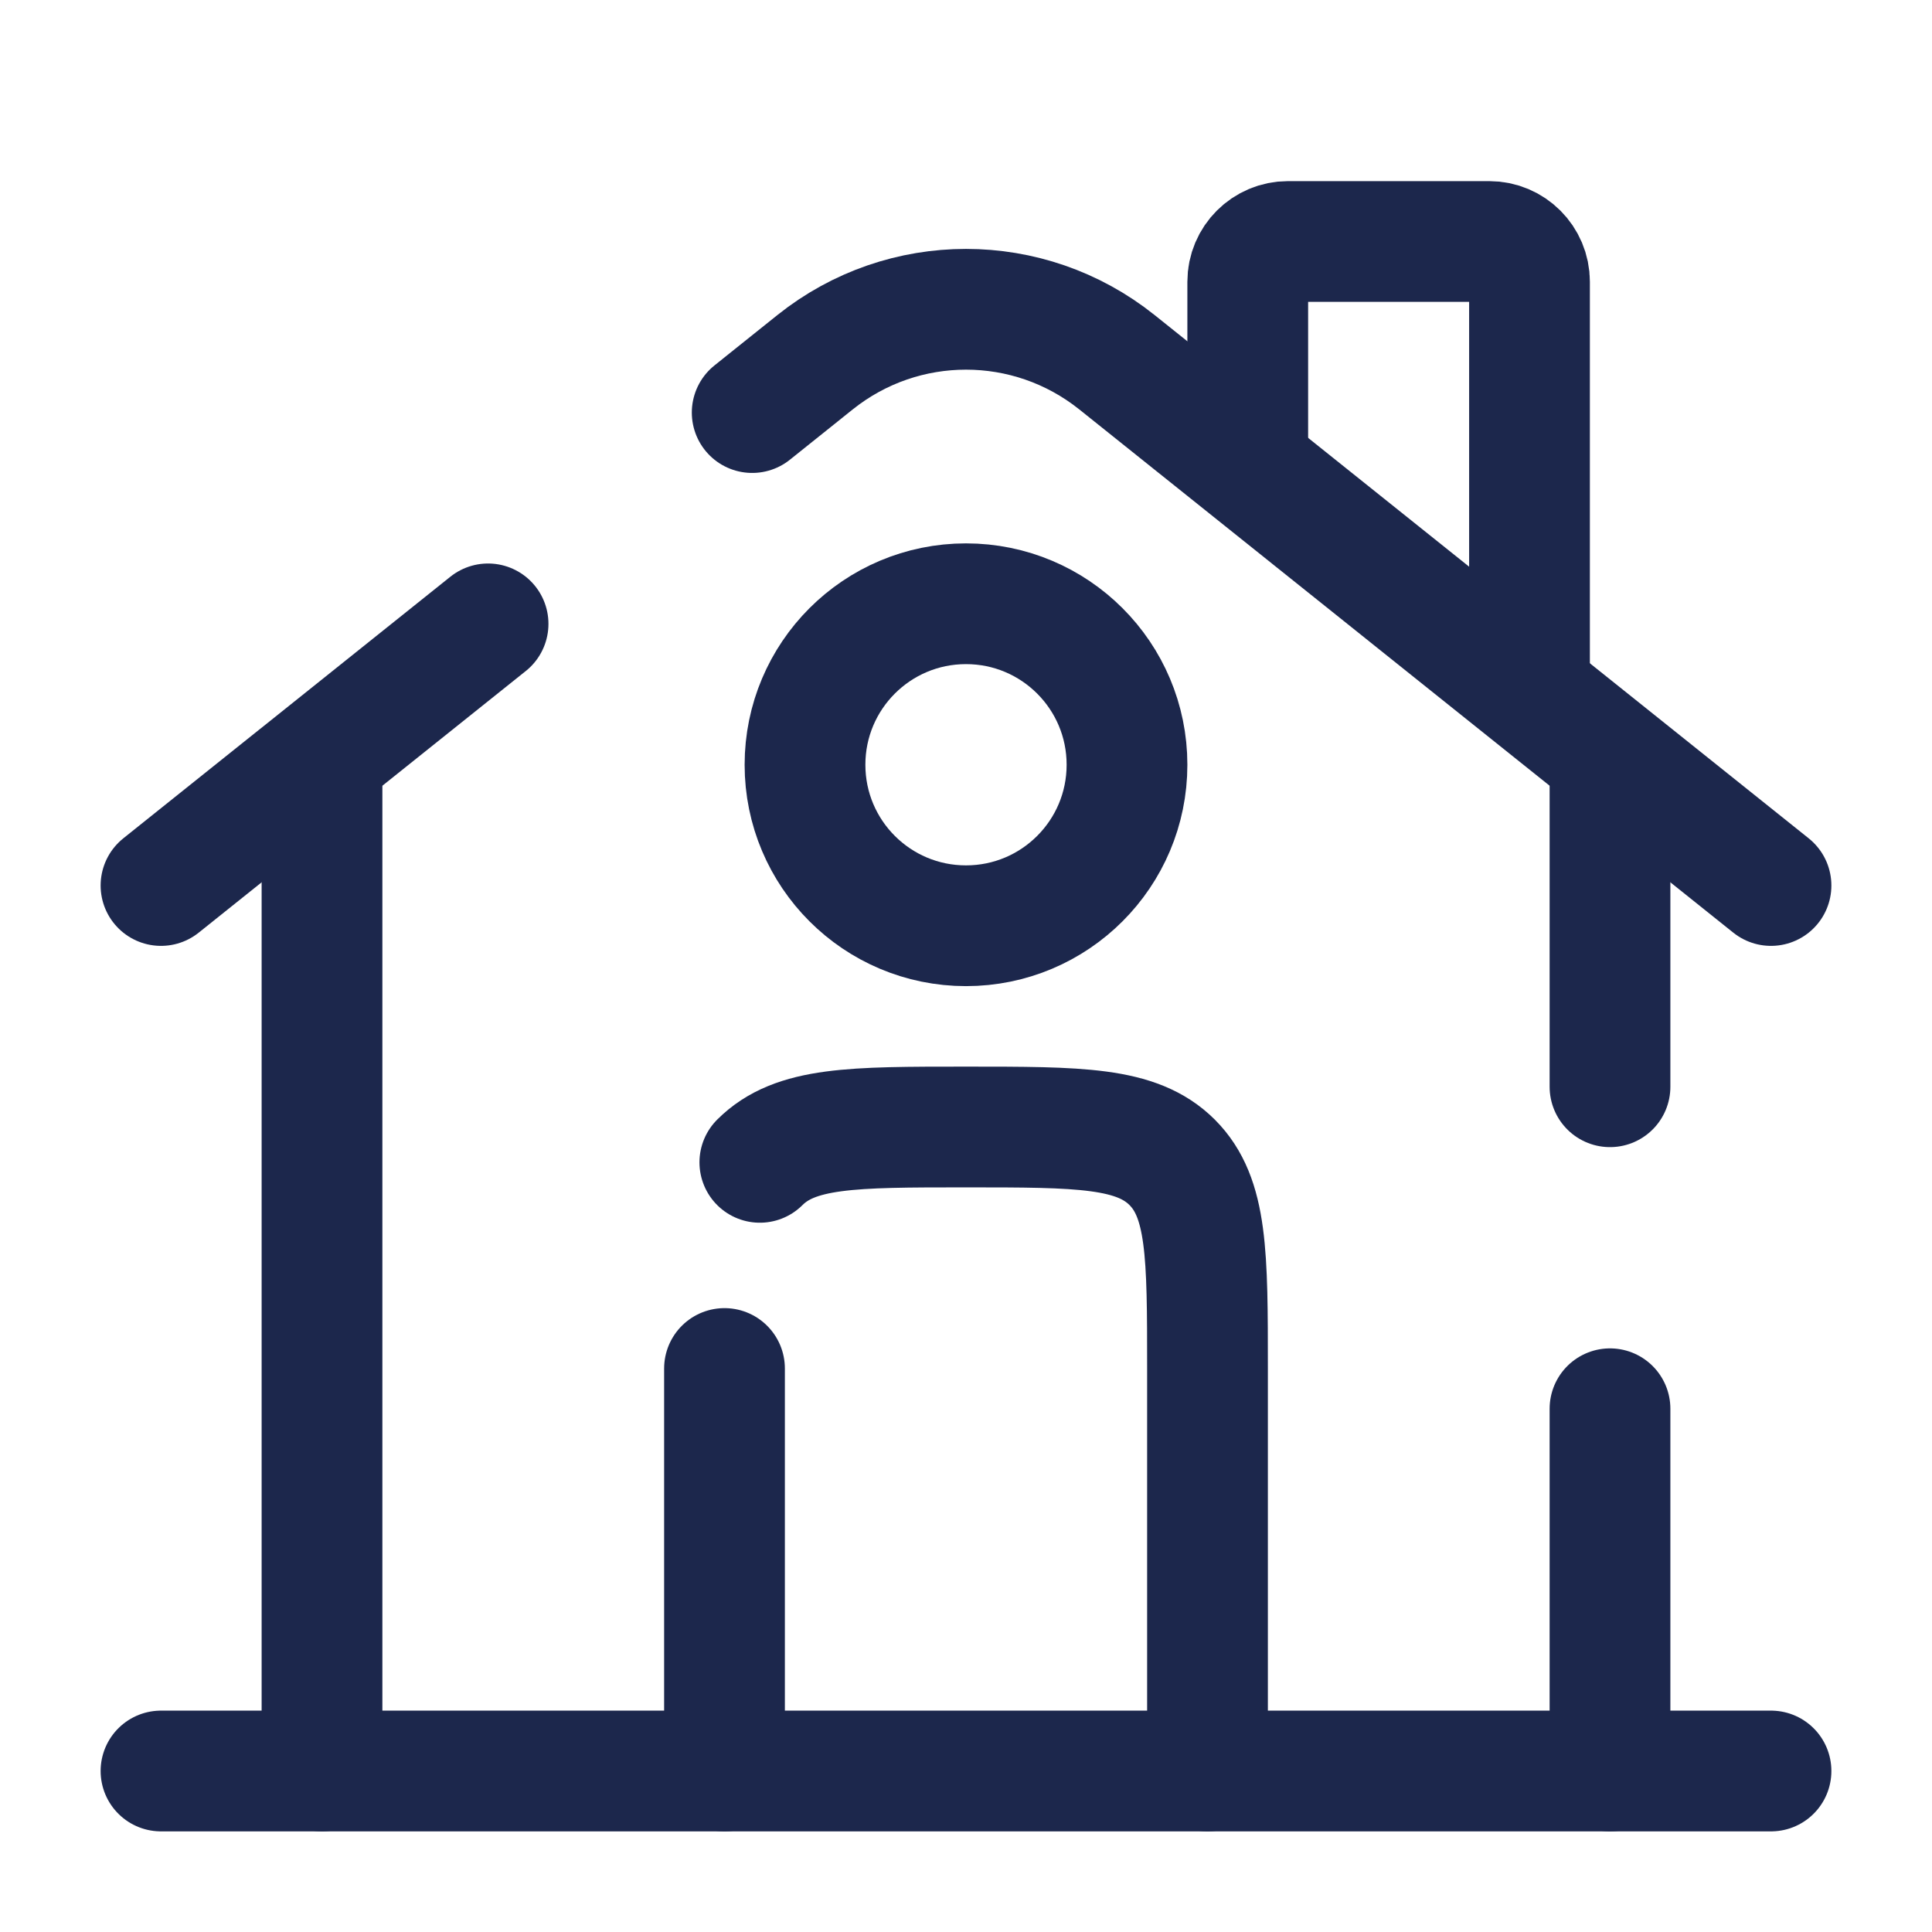
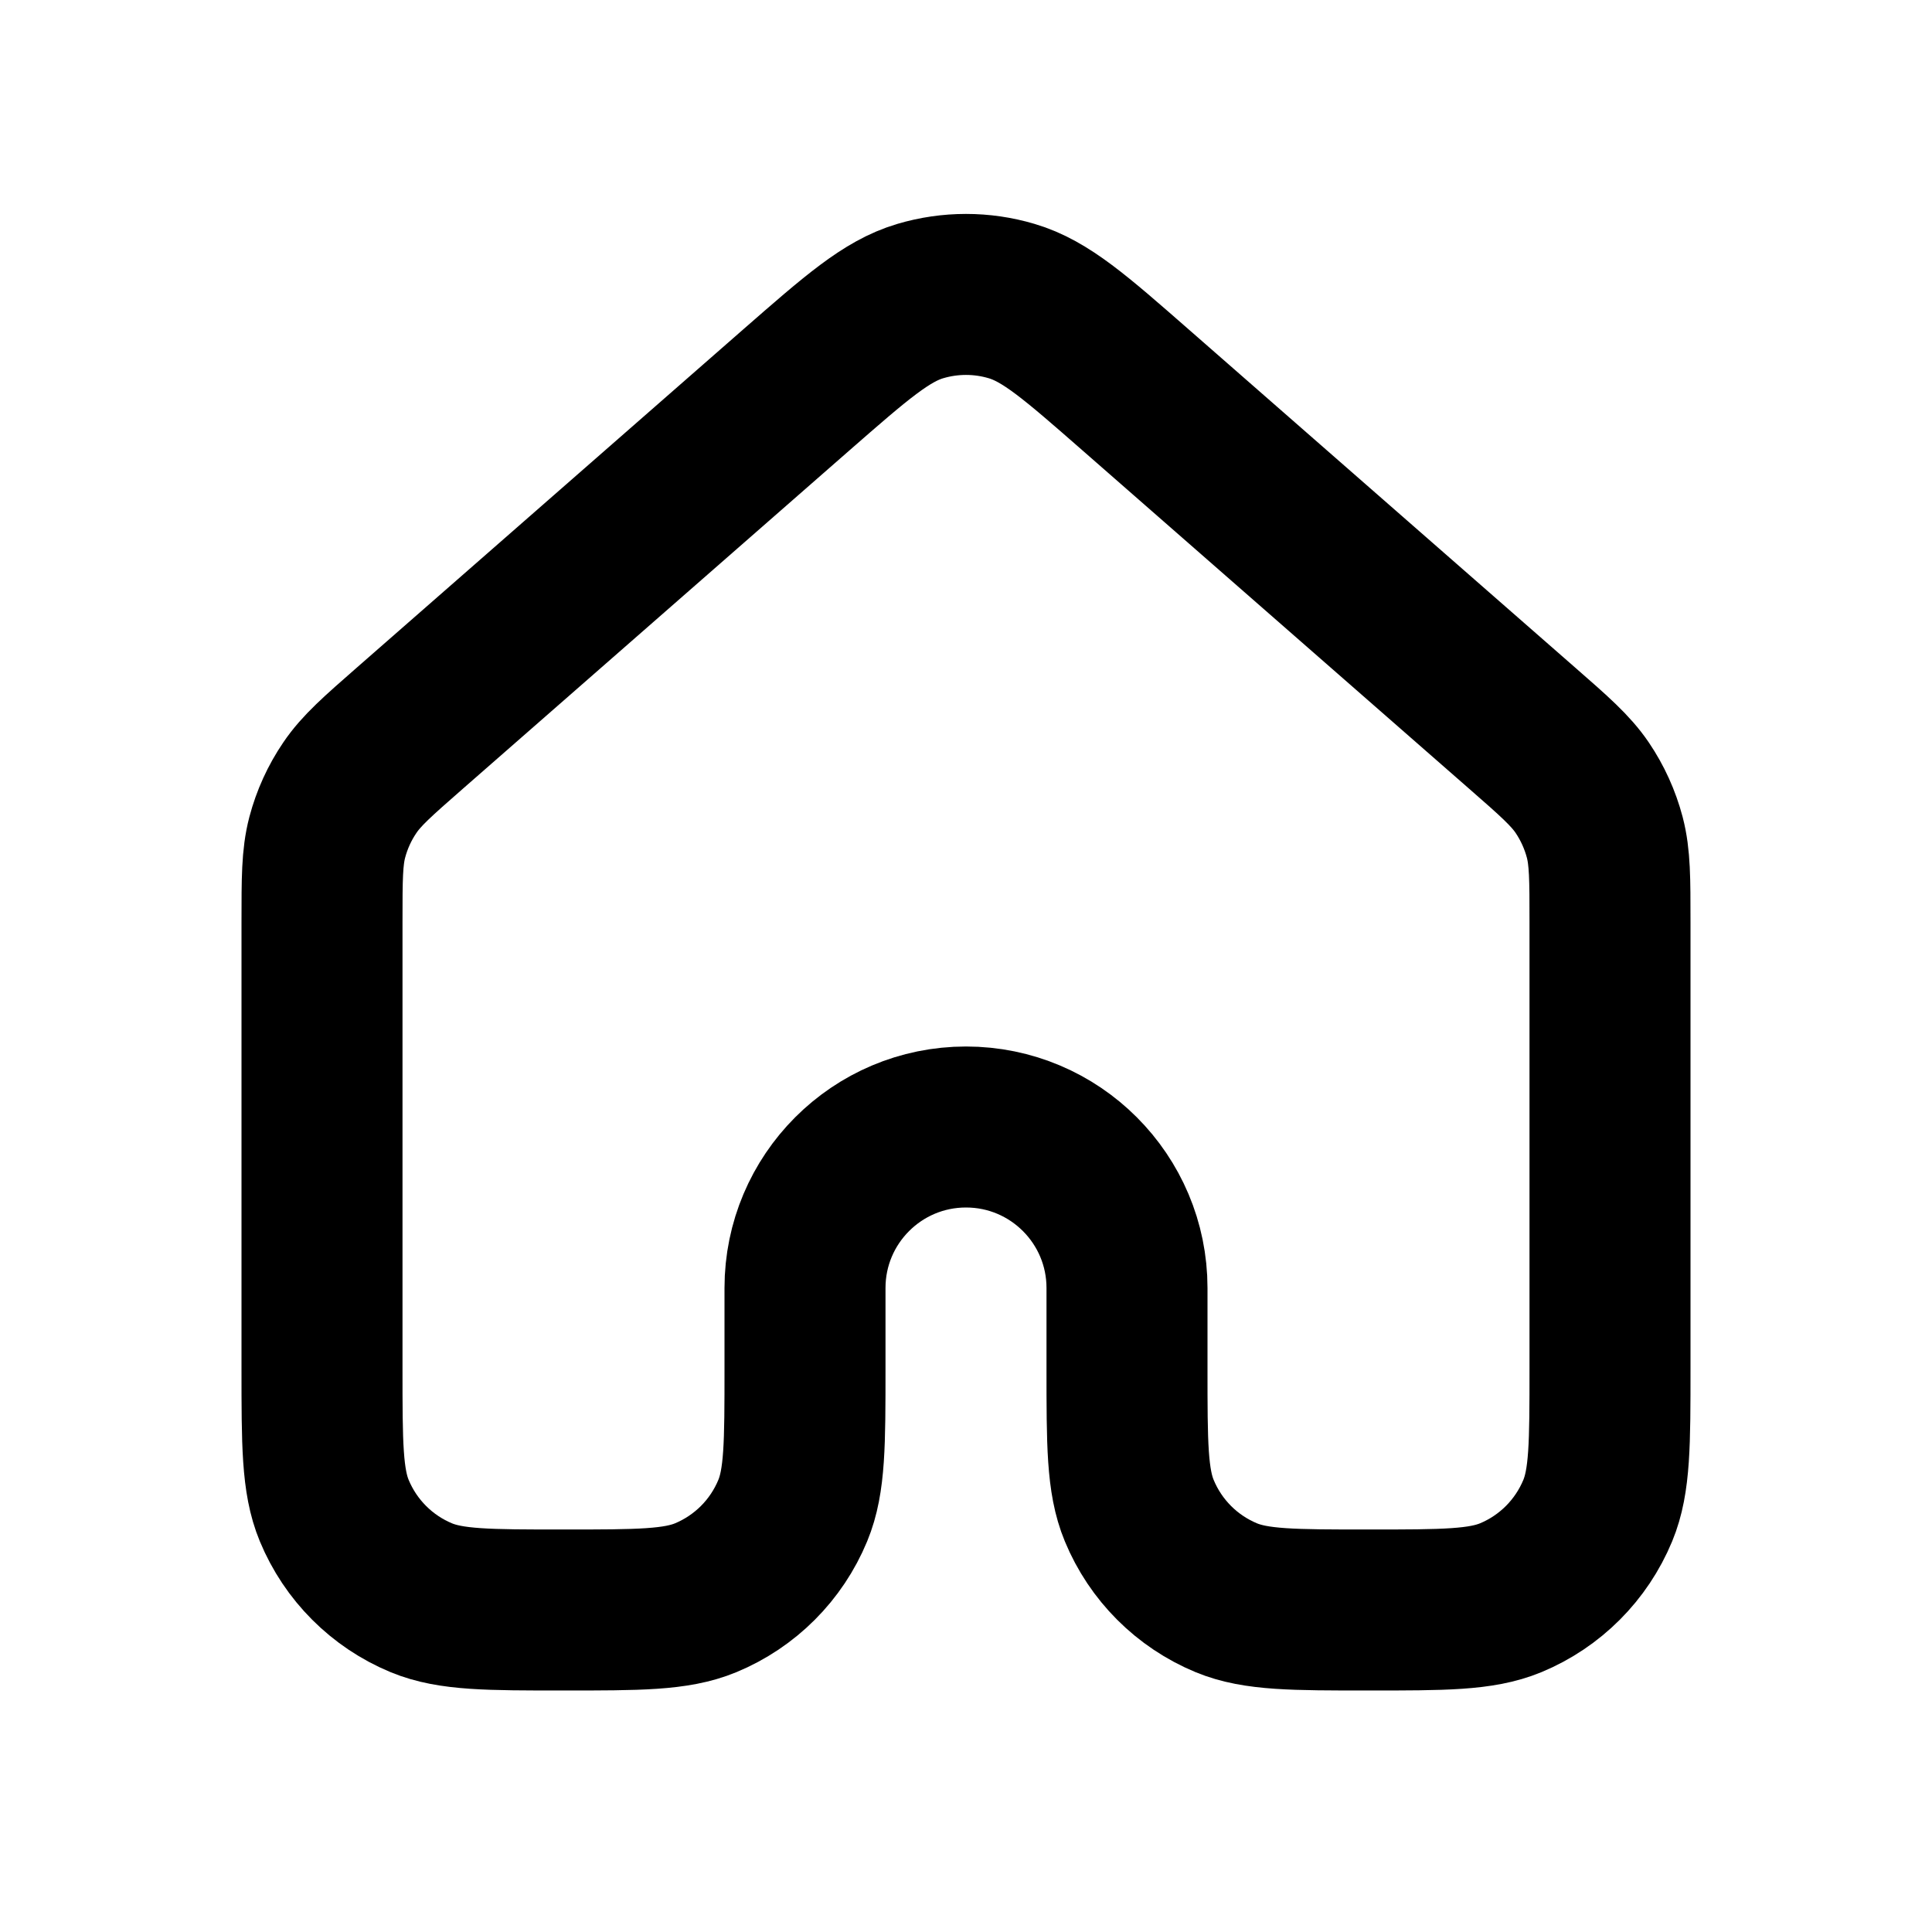
<svg xmlns="http://www.w3.org/2000/svg" width="800px" height="800px" viewBox="0 0 24 24" fill="none">
-   <path d="M22 22L2 22" stroke="#1C274C" stroke-width="1.5" stroke-linecap="round" />
-   <path d="M2 11L6.063 7.75M22 11L13.874 4.499C12.778 3.623 11.222 3.623 10.126 4.499L9.344 5.125" stroke="#1C274C" stroke-width="1.5" stroke-linecap="round" />
-   <path d="M15.5 5.5V3.5C15.5 3.224 15.724 3 16 3H18.5C18.776 3 19 3.224 19 3.5V8.5" stroke="#1C274C" stroke-width="1.5" stroke-linecap="round" />
-   <path d="M4 22V9.5" stroke="#1C274C" stroke-width="1.5" stroke-linecap="round" />
-   <path d="M20 9.5V13.5M20 22V17.5" stroke="#1C274C" stroke-width="1.5" stroke-linecap="round" />
-   <path d="M15 22V17C15 15.586 15 14.879 14.561 14.439C14.121 14 13.414 14 12 14C10.586 14 9.879 14 9.439 14.439M9 22V17" stroke="#1C274C" stroke-width="1.5" stroke-linecap="round" stroke-linejoin="round" />
-   <path d="M14 9.5C14 10.605 13.105 11.5 12 11.5C10.895 11.5 10 10.605 10 9.5C10 8.395 10.895 7.5 12 7.5C13.105 7.5 14 8.395 14 9.5Z" stroke="#1C274C" stroke-width="1.5" />
+   <g id="Navigation / House_01">
+     <path id="Vector" d="M20 17V11.452C20 10.918 20 10.651 19.935 10.402C19.877 10.182 19.782 9.973 19.655 9.785C19.51 9.572 19.31 9.396 18.907 9.044L14.107 4.844C13.361 4.191 12.988 3.864 12.567 3.74C12.197 3.63 11.803 3.63 11.432 3.74C11.013 3.864 10.64 4.19 9.894 4.842L5.093 9.044C4.691 9.396 4.49 9.572 4.346 9.785C4.218 9.973 4.123 10.182 4.065 10.402C4 10.651 4 10.918 4 11.452V17C4 17.932 4 18.398 4.152 18.765C4.355 19.255 4.744 19.645 5.234 19.848C5.602 20 6.068 20 7 20C7.932 20 8.398 20 8.766 19.848C9.256 19.645 9.645 19.256 9.848 18.765C10 18.398 10 17.932 10 17V16C10 14.896 10.895 14 12 14C13.105 14 14 14.896 14 16V17C14 17.932 14 18.398 14.152 18.765C14.355 19.256 14.744 19.645 15.234 19.848C15.602 20 16.068 20 17 20C17.932 20 18.398 20 18.766 19.848C19.256 19.645 19.645 19.255 19.848 18.765C20 18.398 20 17.932 20 17Z" stroke="#000000" stroke-width="2" stroke-linecap="round" stroke-linejoin="round" />
+   </g>
</svg>
